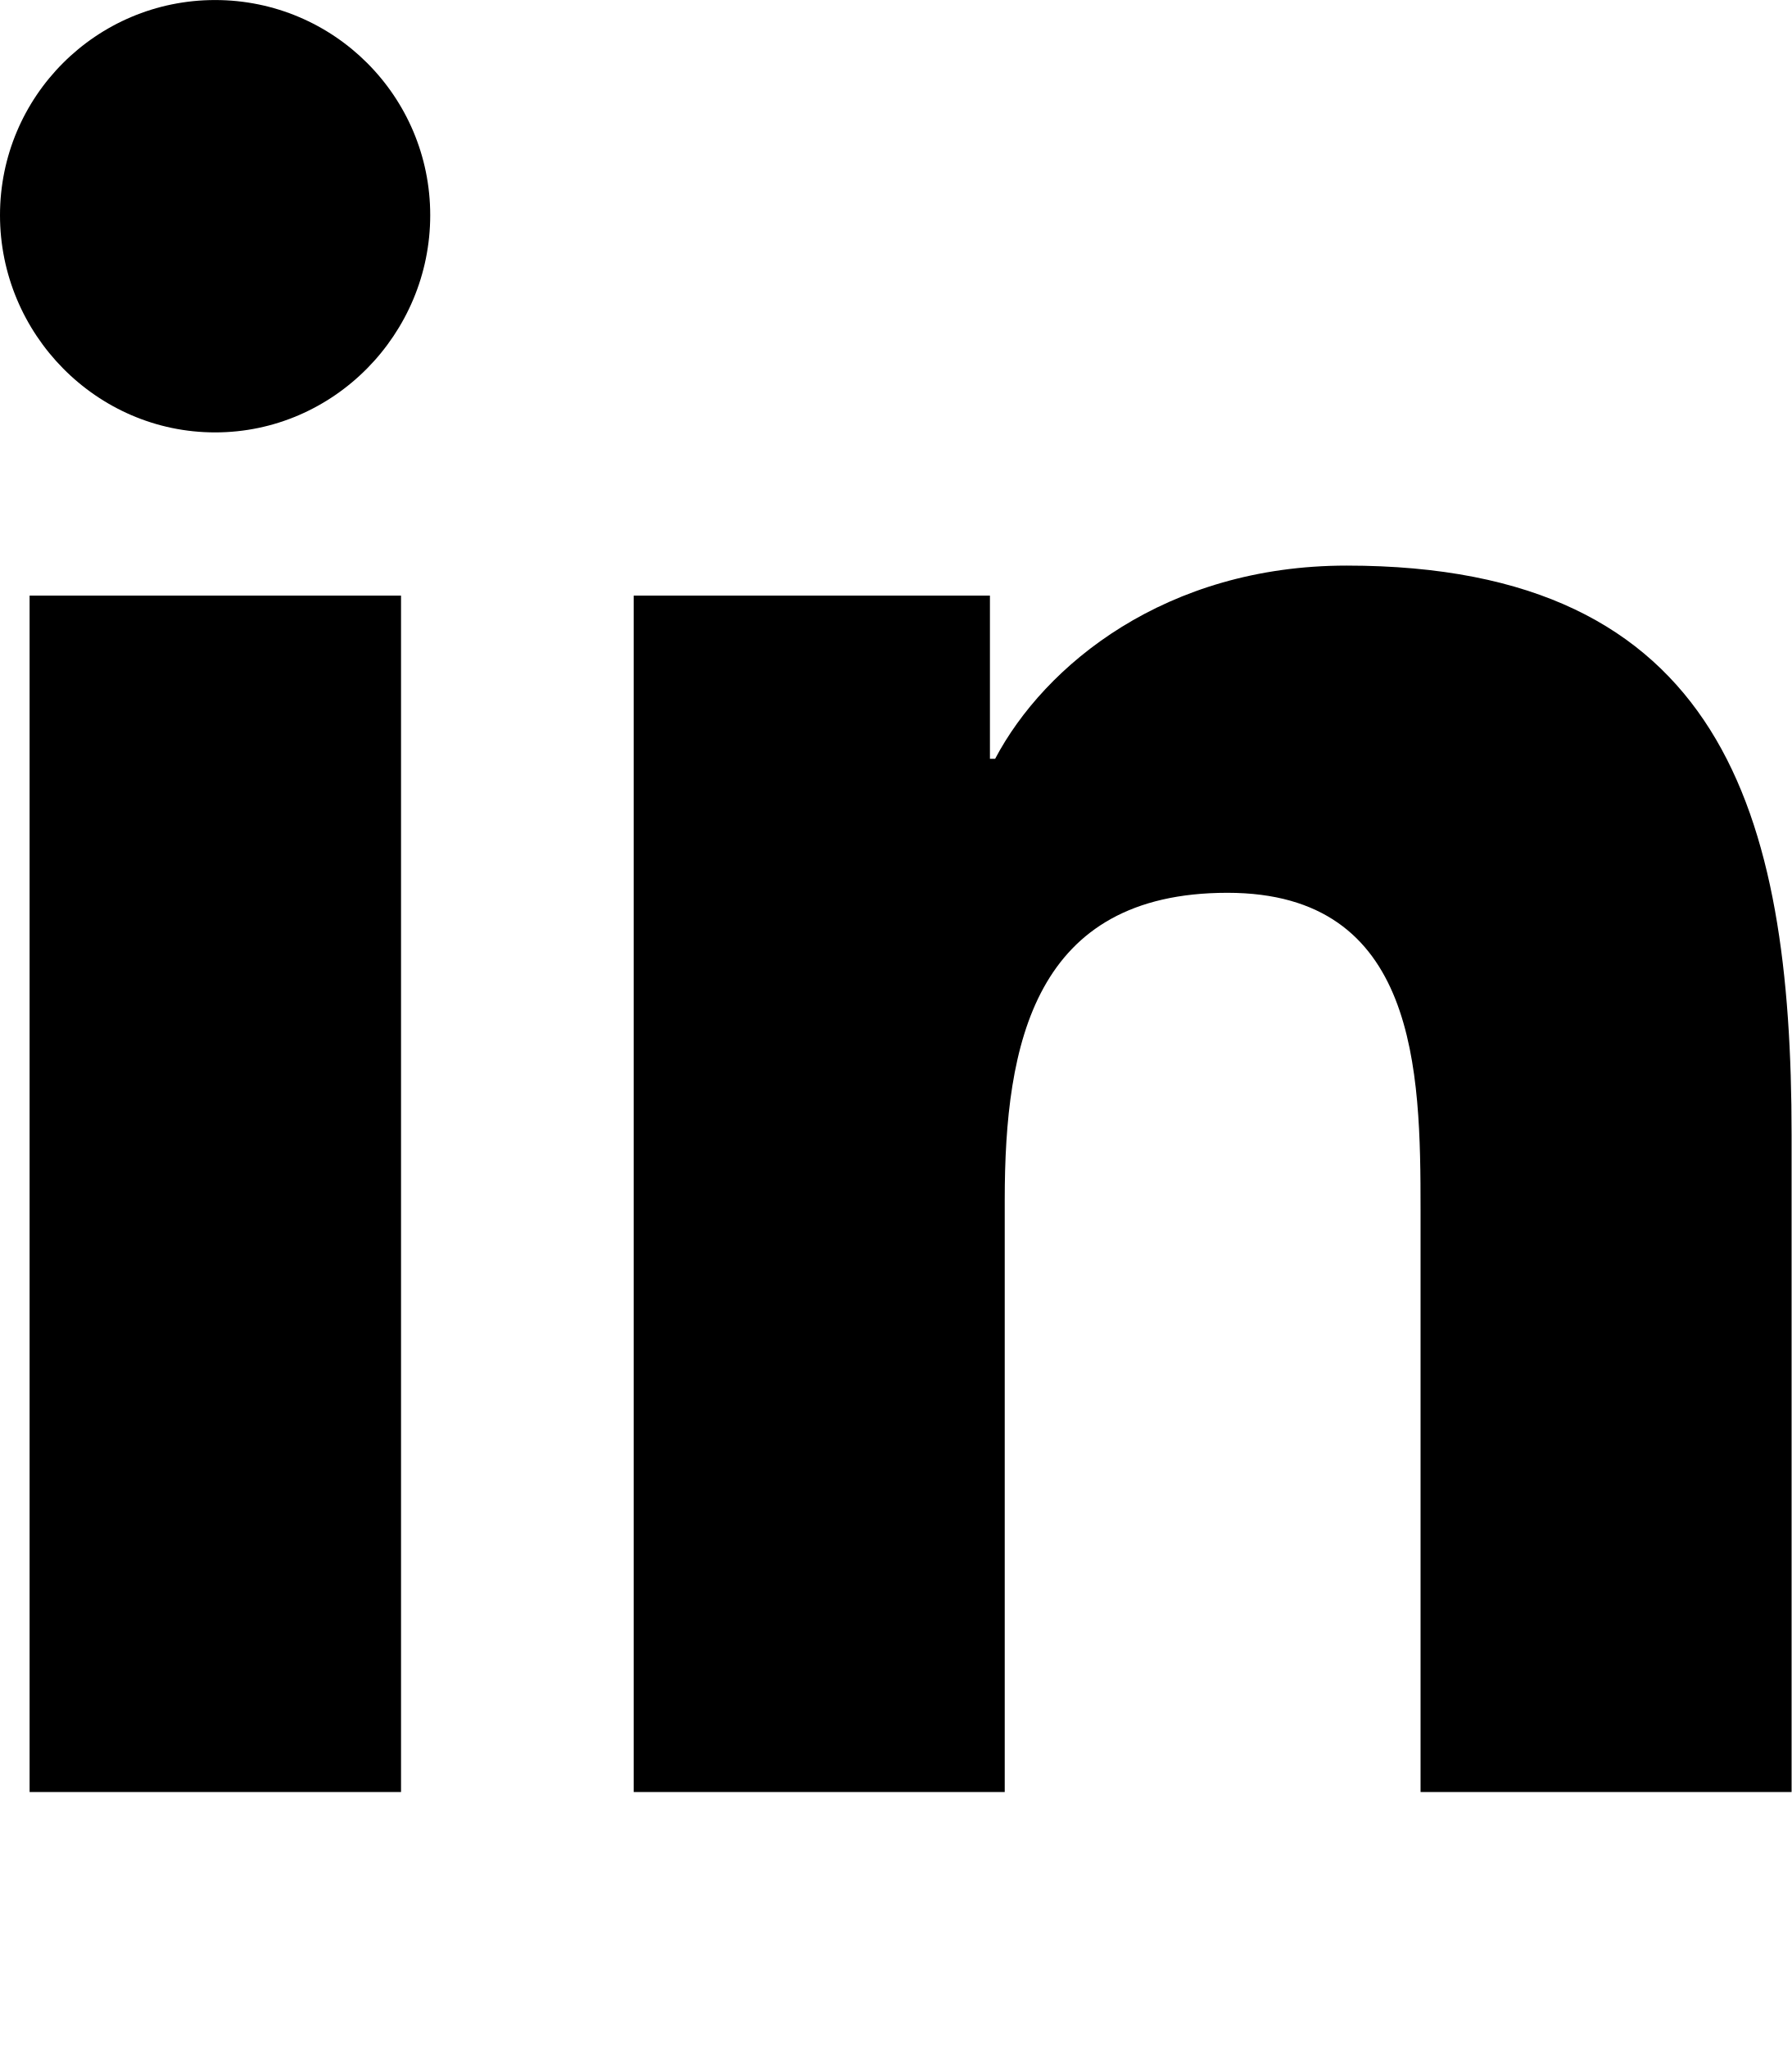
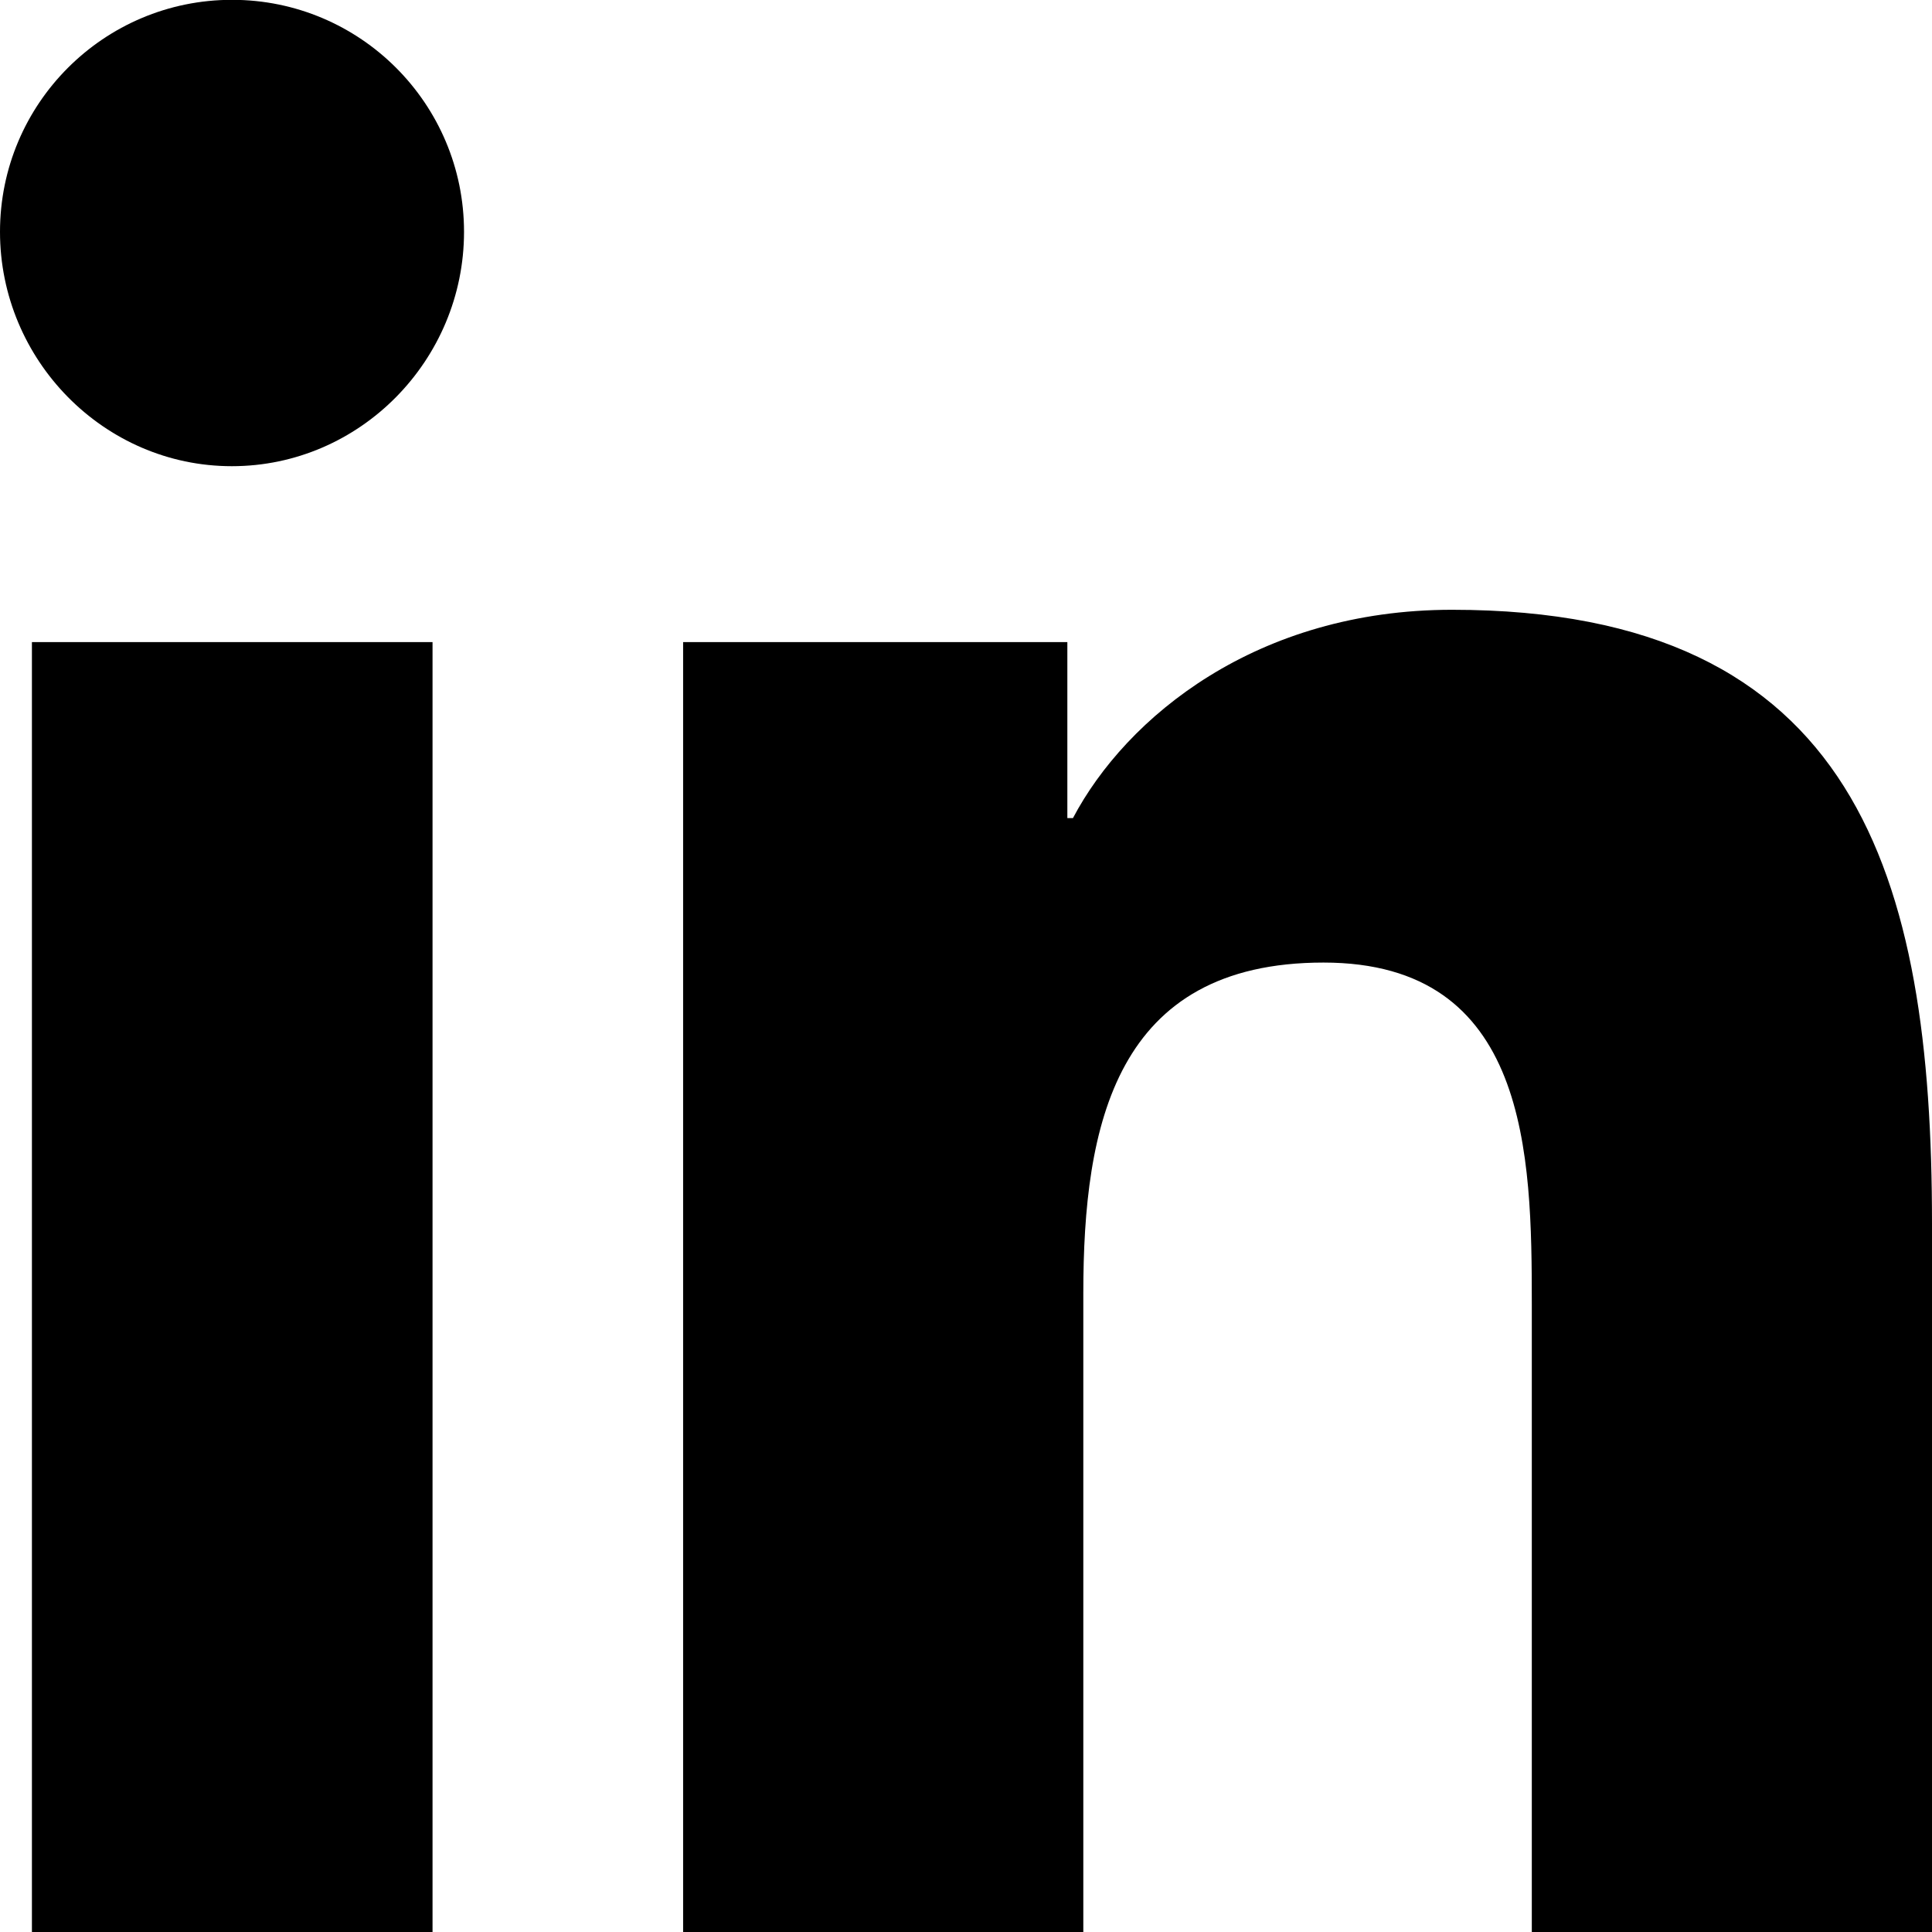
- <svg xmlns="http://www.w3.org/2000/svg" viewBox="0 0 448 512">
-   <path d="M100.28 448H7.4V148.9h92.88zM53.79 108.1C24.09 108.1 0 83.5 0 53.8a53.79 53.79 0 0 1 107.58 0c0 29.7-24.1 54.3-53.79 54.3zM447.9 448h-92.68V302.4c0-34.7-.7-79.2-48.29-79.2-48.29 0-55.69 37.7-55.69 76.7V448h-92.78V148.9h89.08v40.8h1.3c12.4-23.5 42.69-48.3 87.88-48.3 94 0 111.28 61.9 111.28 142.3V448z" />
+ <svg xmlns="http://www.w3.org/2000/svg" id="Capa_1" data-name="Capa 1" viewBox="0 0 500 500">
+   <path d="M111.94,500H8.26V166.18H111.94ZM60,120.65C26.9,120.65,0,93.19,0,60a60,60,0,0,1,120.09,0C120.09,93.19,93.19,120.65,60,120.65ZM499.89,500H396.43V337.5c0-38.73-.78-88.39-53.91-88.39-53.9,0-62.16,42.07-62.16,85.6V500H176.79V166.18h99.44v45.54h1.45c13.84-26.23,47.65-53.91,98.1-53.91C480.69,157.81,500,226.9,500,316.63V500Z" />
</svg>
